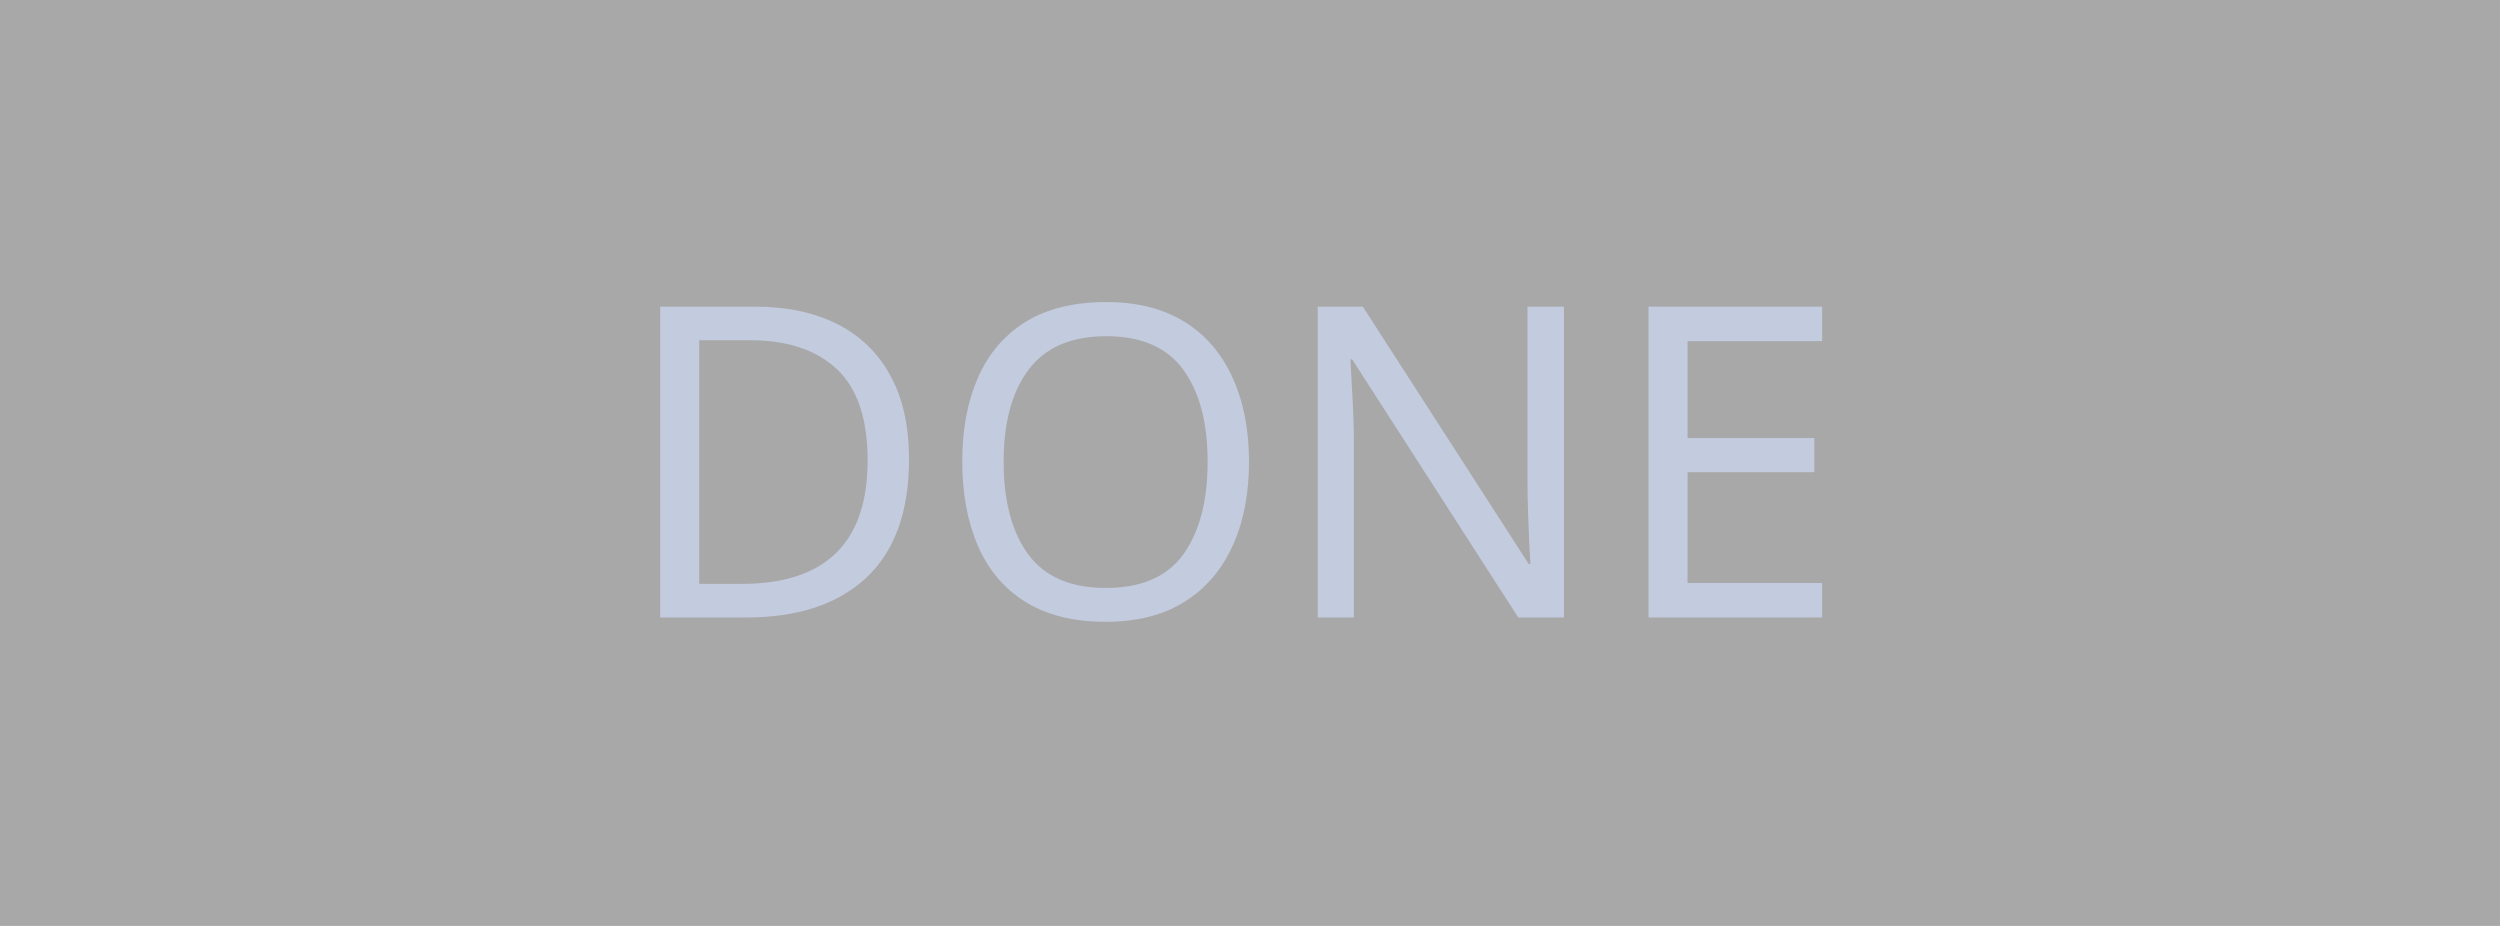
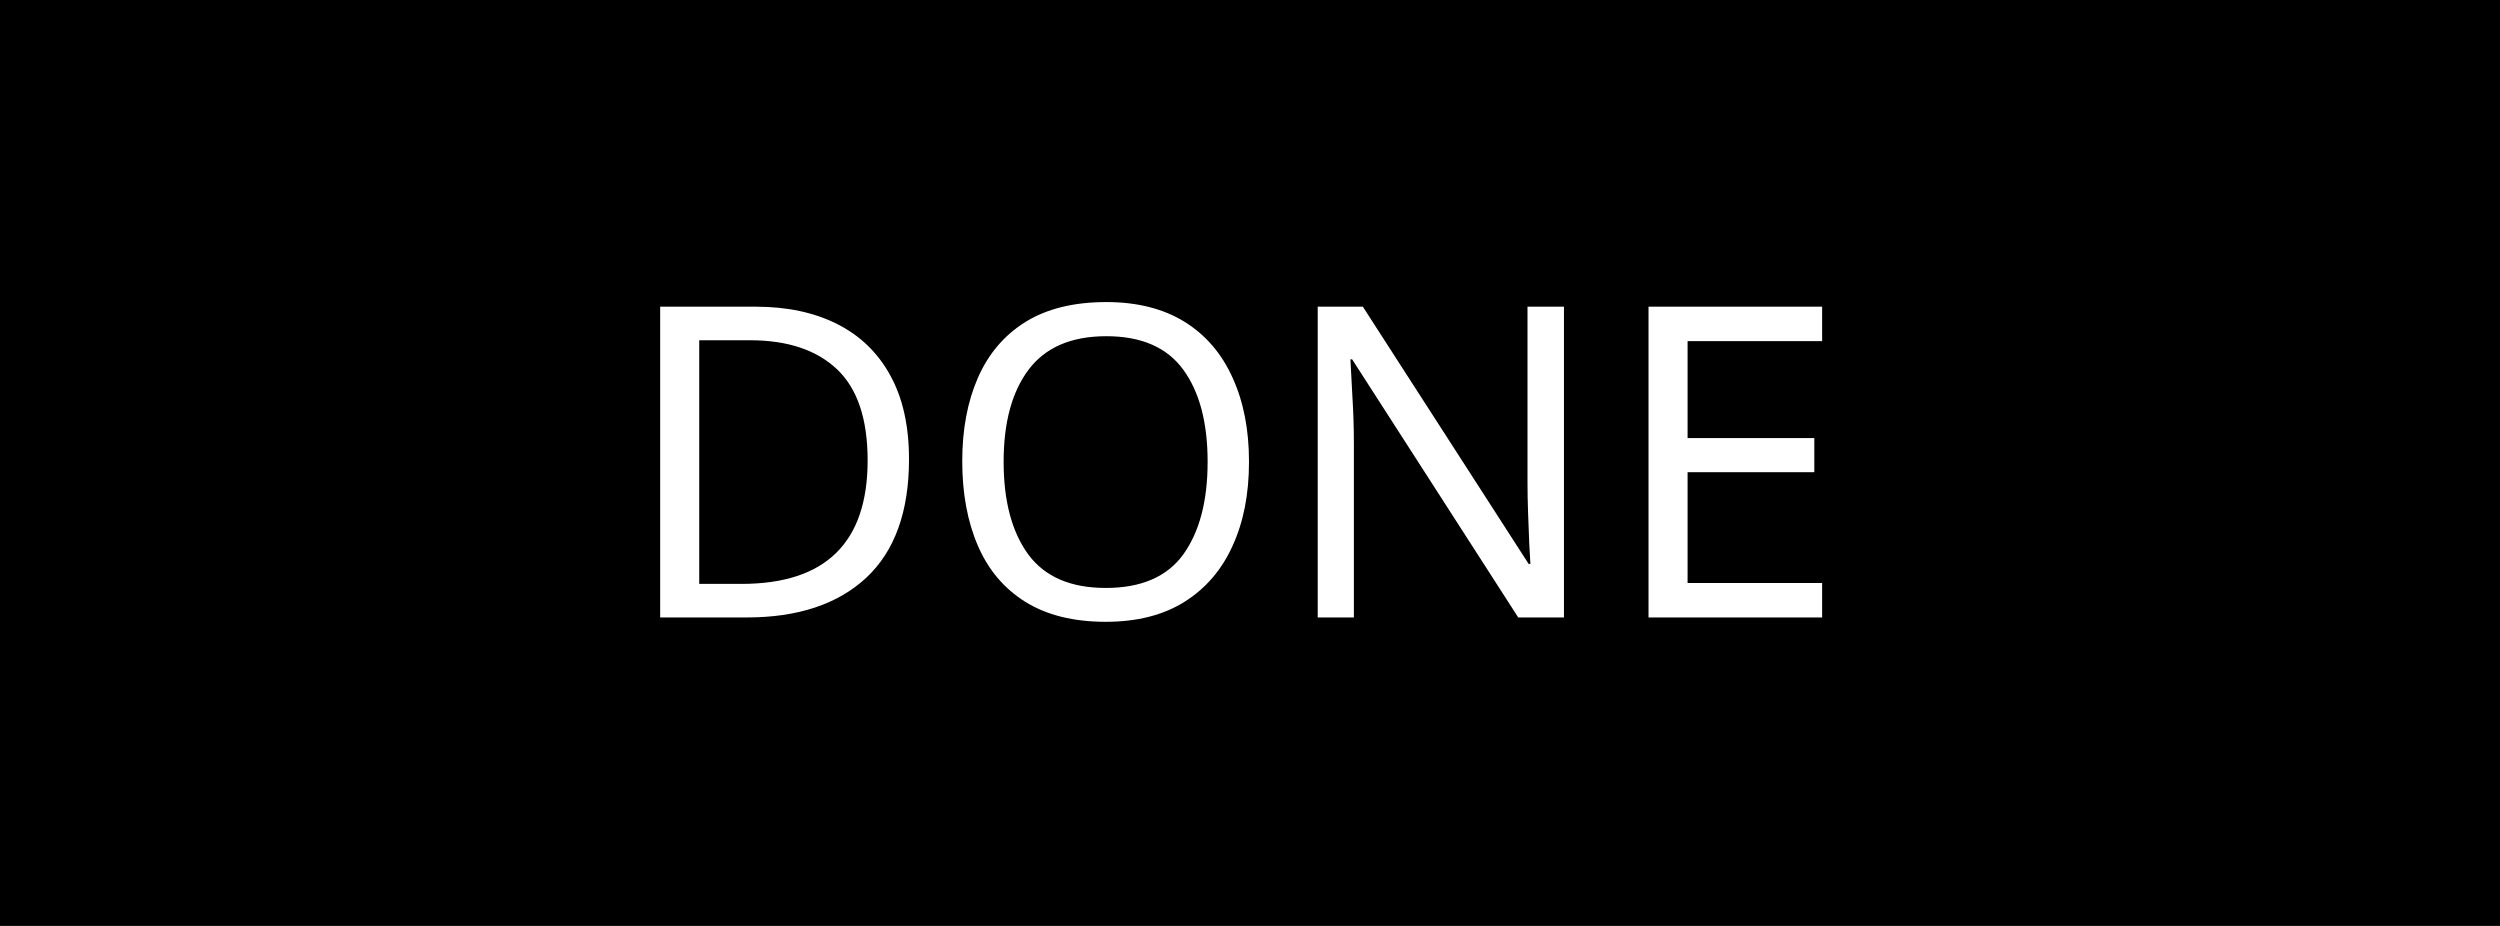
<svg xmlns="http://www.w3.org/2000/svg" width="135" height="50" id="svg34801" version="1.1">
  <defs id="defs34803" />
  <g id="layer1" transform="translate(0,-1002.362)">
    <g id="g34778" transform="translate(-705.5658,-555.2171)" style="opacity:1">
-       <rect style="opacity:0.3;color:#000000;fill:#000000;fill-opacity:1;fill-rule:nonzero;stroke:none;stroke-width:1;marker:none;visibility:visible;display:inline;overflow:visible;enable-background:accumulate" id="rect3100-9-8-9-2-8-7-5-2-7" width="135" height="50" x="705.566" y="1557.579" />
-       <text xml:space="preserve" style="font-size:23.5px;font-style:normal;font-weight:normal;line-height:125%;letter-spacing:0px;word-spacing:0px;fill:#c3cbde;fill-opacity:1;stroke:none;font-family:raleway;-inkscape-font-specification:raleway" x="738.932" y="1590.922" id="text34845">
+       <rect style="opacity:1;color:#000000;fill:#000000;fill-opacity:1;fill-rule:nonzero;stroke:none;stroke-width:1;marker:none;visibility:visible;display:inline;overflow:visible;enable-background:accumulate" id="rect3100-9-8-9-2-8-7-5-2-7" width="135" height="50" x="705.566" y="1557.579" />
+       <text xml:space="preserve" style="font-size:23.5px;font-style:normal;font-weight:normal;line-height:125%;letter-spacing:0px;word-spacing:0px;fill:#ffffff;fill-opacity:1;stroke:none;font-family:raleway;-inkscape-font-specification:raleway;opacity:1" x="738.932" y="1590.922" id="text34845">
        <tspan id="tspan34847" x="738.932" y="1590.922">DONE</tspan>
      </text>
    </g>
  </g>
</svg>
